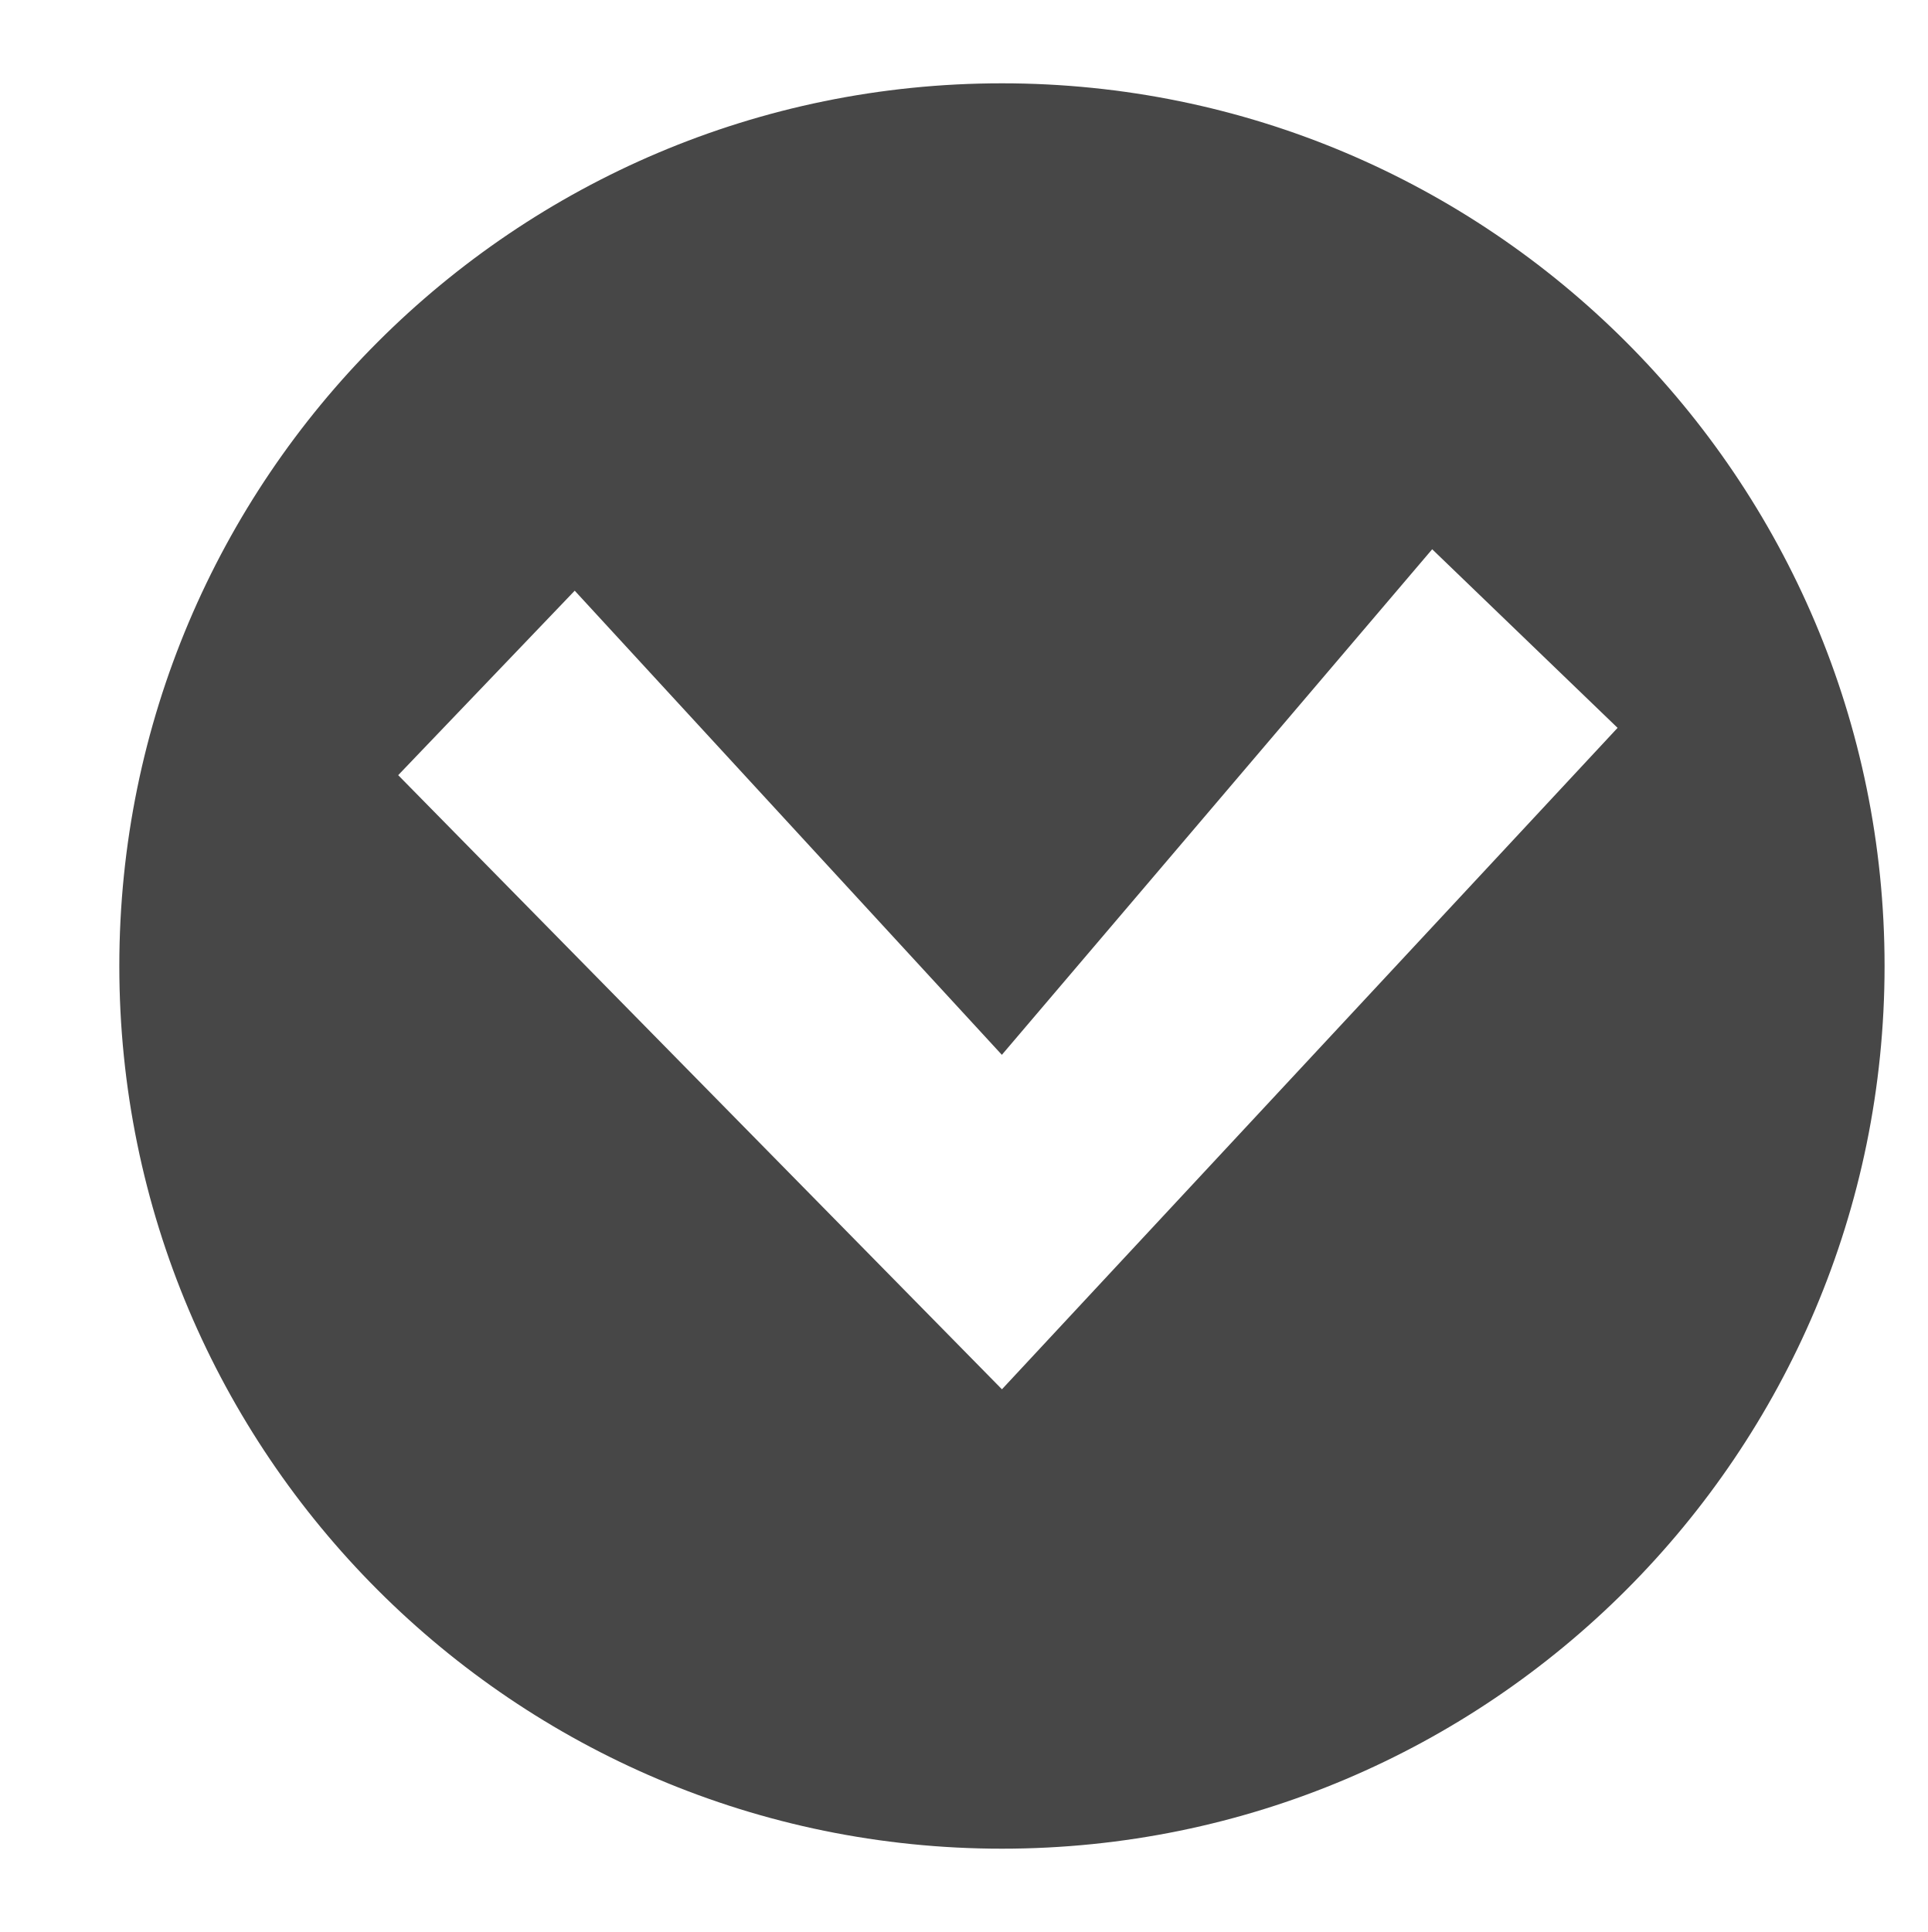
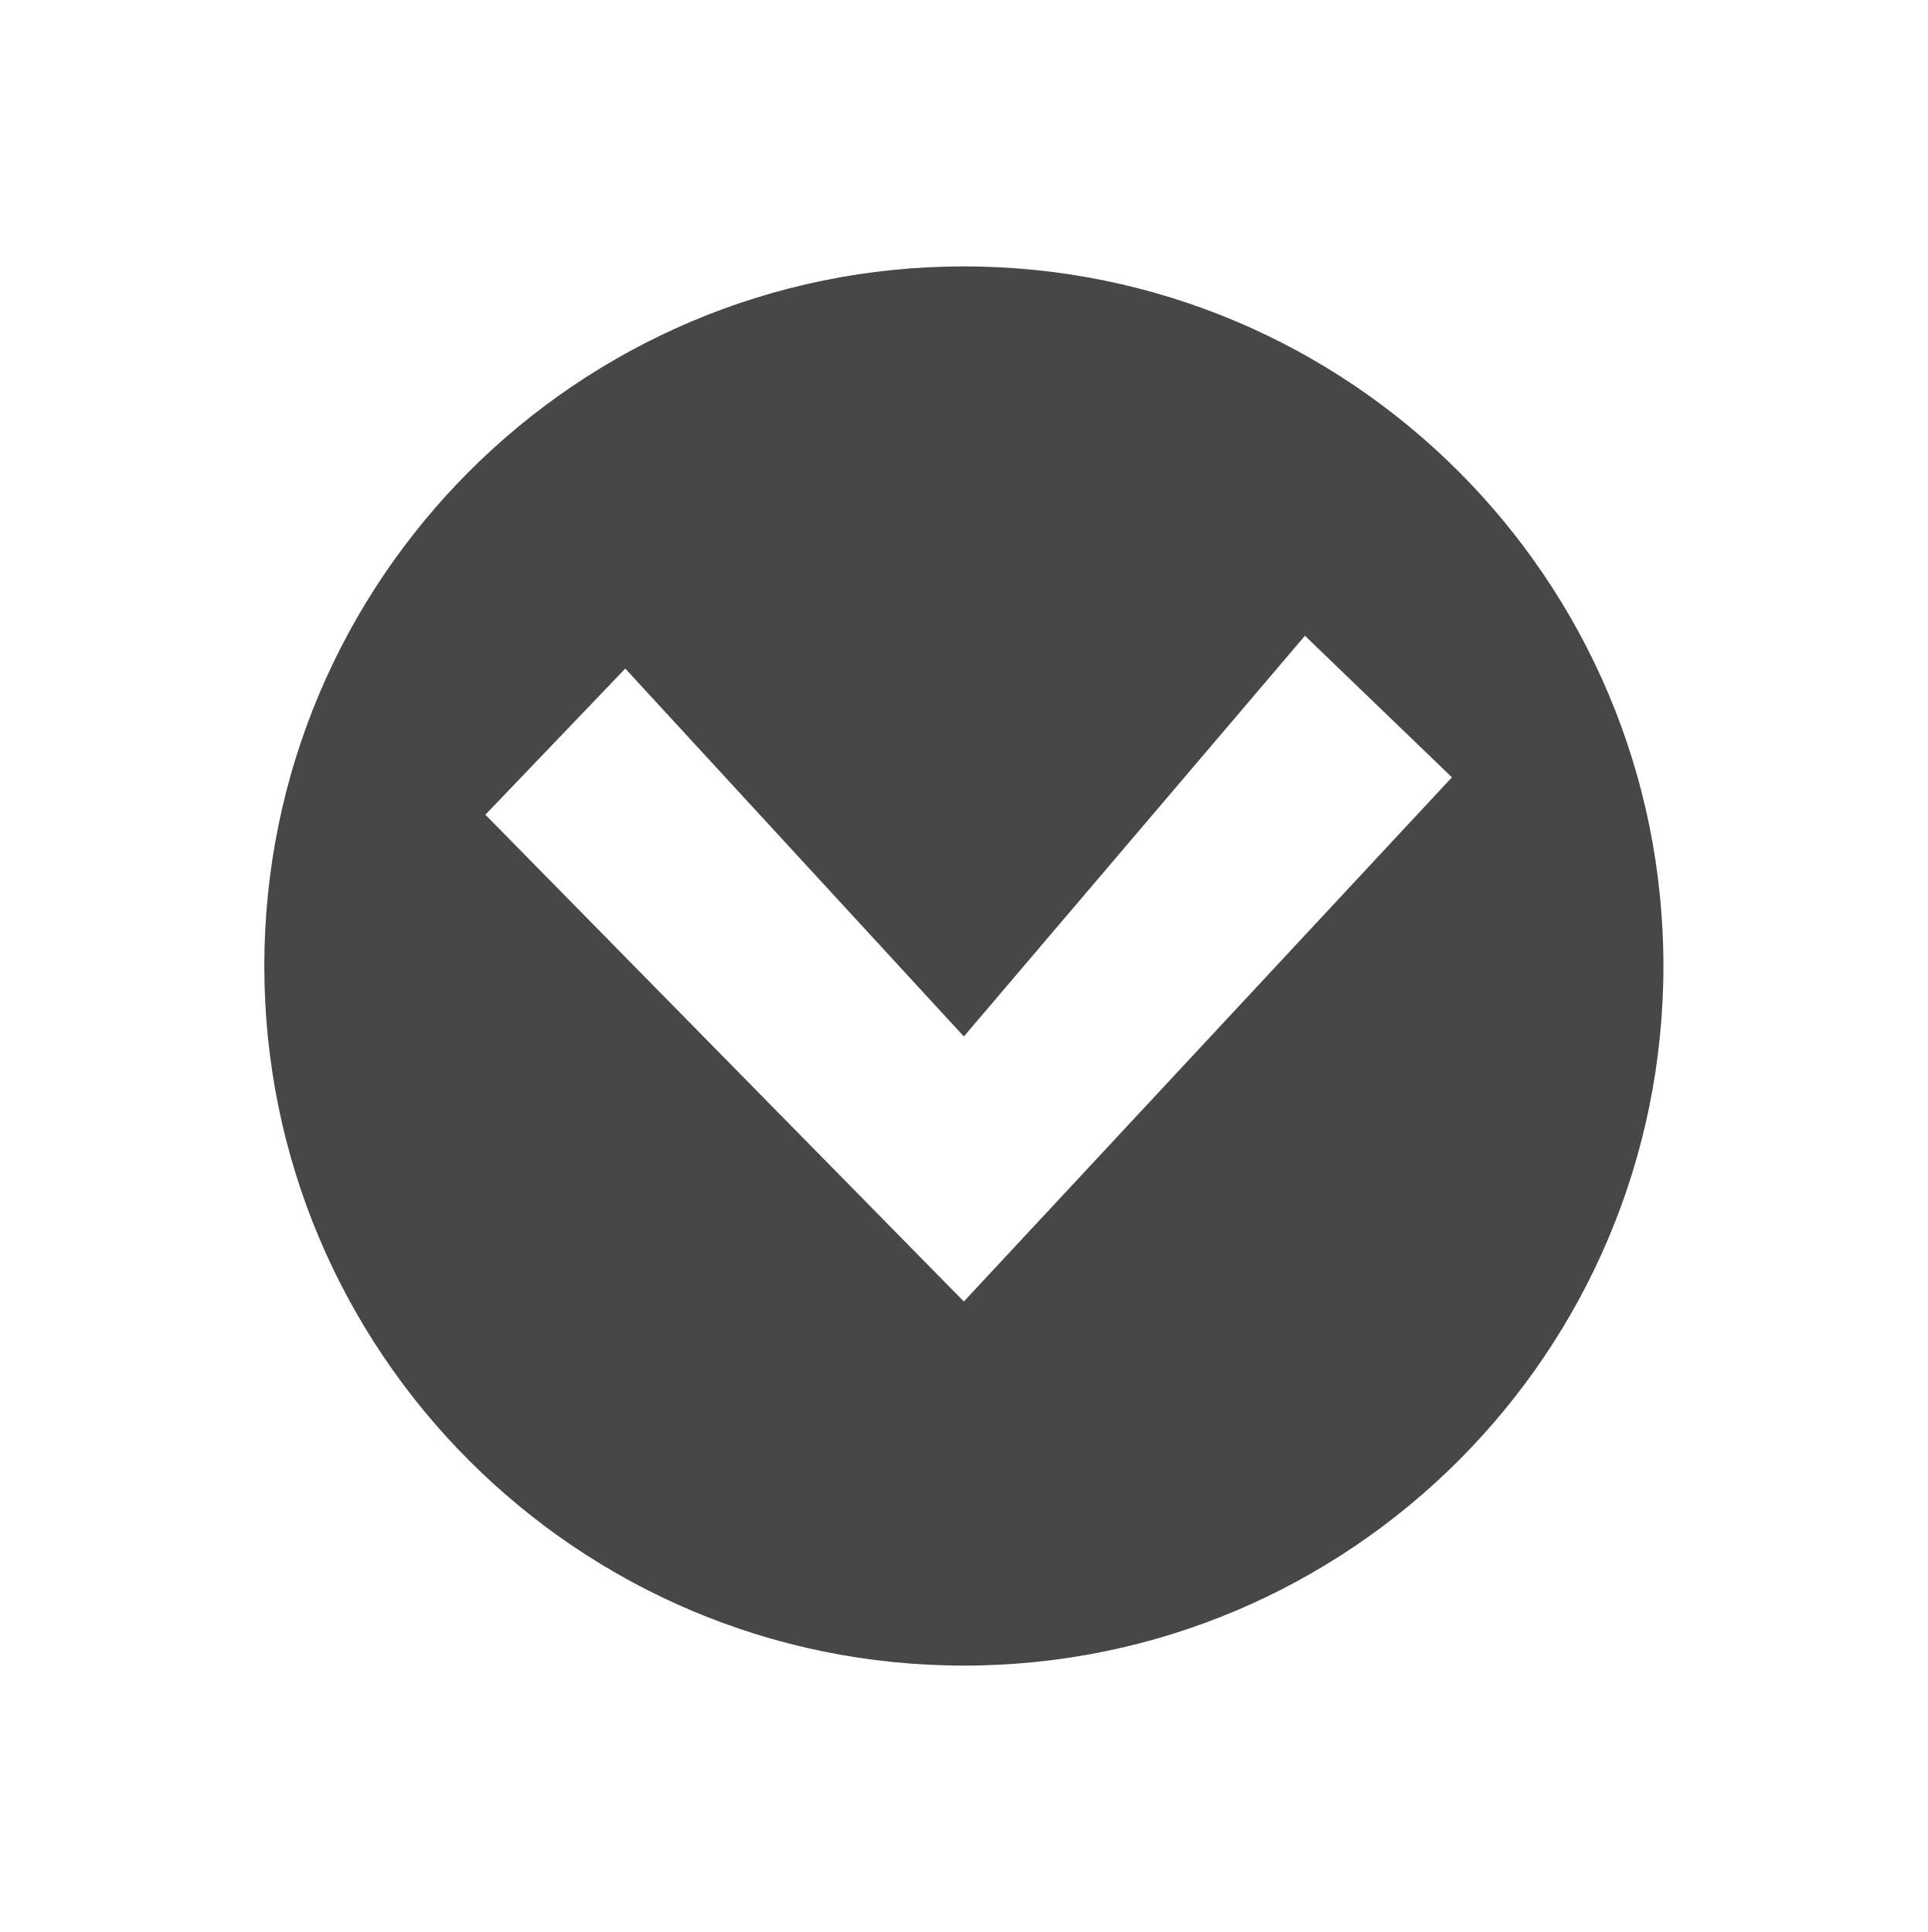
<svg xmlns="http://www.w3.org/2000/svg" version="1.1" id="Layer_1_1_" x="0px" y="0px" width="22.375px" height="22.424px" viewBox="1 165.125 22.375 22.424" enable-background="new 1 165.125 22.375 22.424" xml:space="preserve">
-   <path fill="#474747" d="M12.63,166.092c-5.658,0-10.245,4.588-10.245,10.245s4.587,10.245,10.245,10.245  c5.657,0,10.245-4.588,10.245-10.245S18.287,166.092,12.63,166.092z M12.63,181.25l-7.008-7.128l2.049-2.141l4.958,5.387  l4.995-5.868l2.152,2.073L12.63,181.25z" />
+   <path fill="#474747" d="M12.188,168.217c-4.484,0-8.12,3.637-8.12,8.12s3.636,8.12,8.12,8.12c4.484,0,8.12-3.637,8.12-8.12  S16.671,168.217,12.188,168.217z M12.188,180.231l-5.554-5.65l1.624-1.696l3.93,4.27l3.959-4.651l1.706,1.643L12.188,180.231z" />
</svg>
